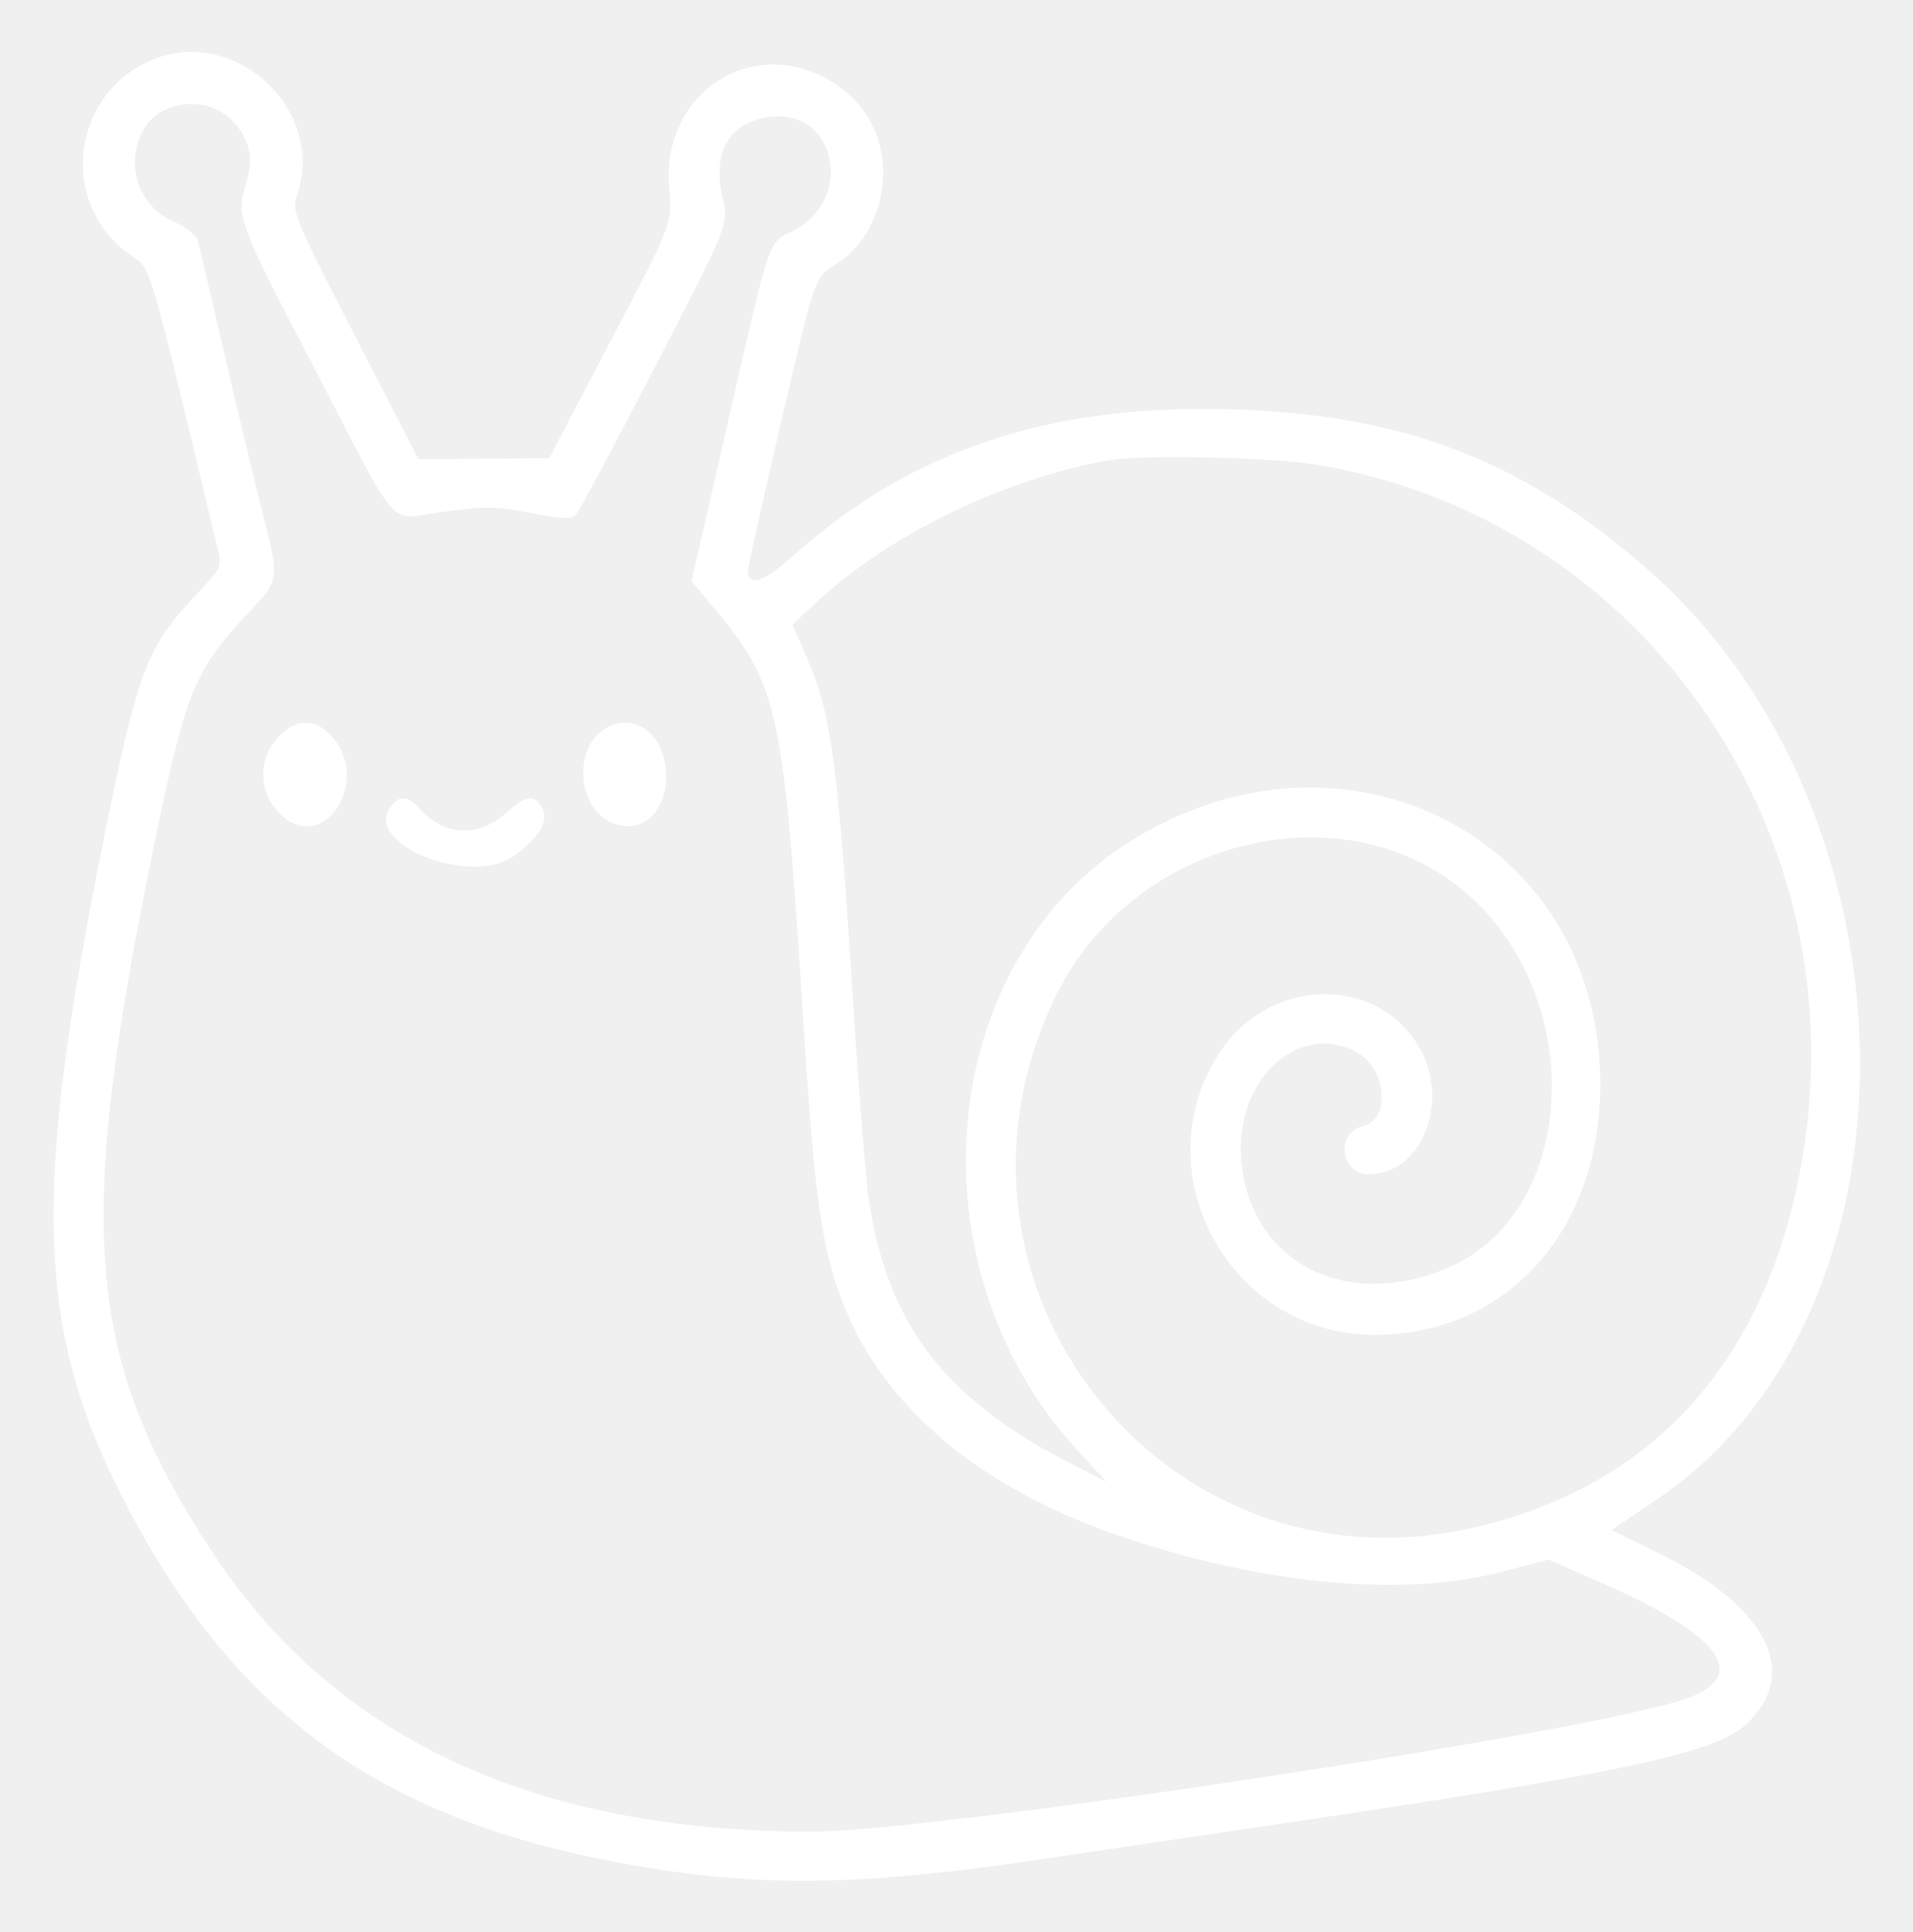
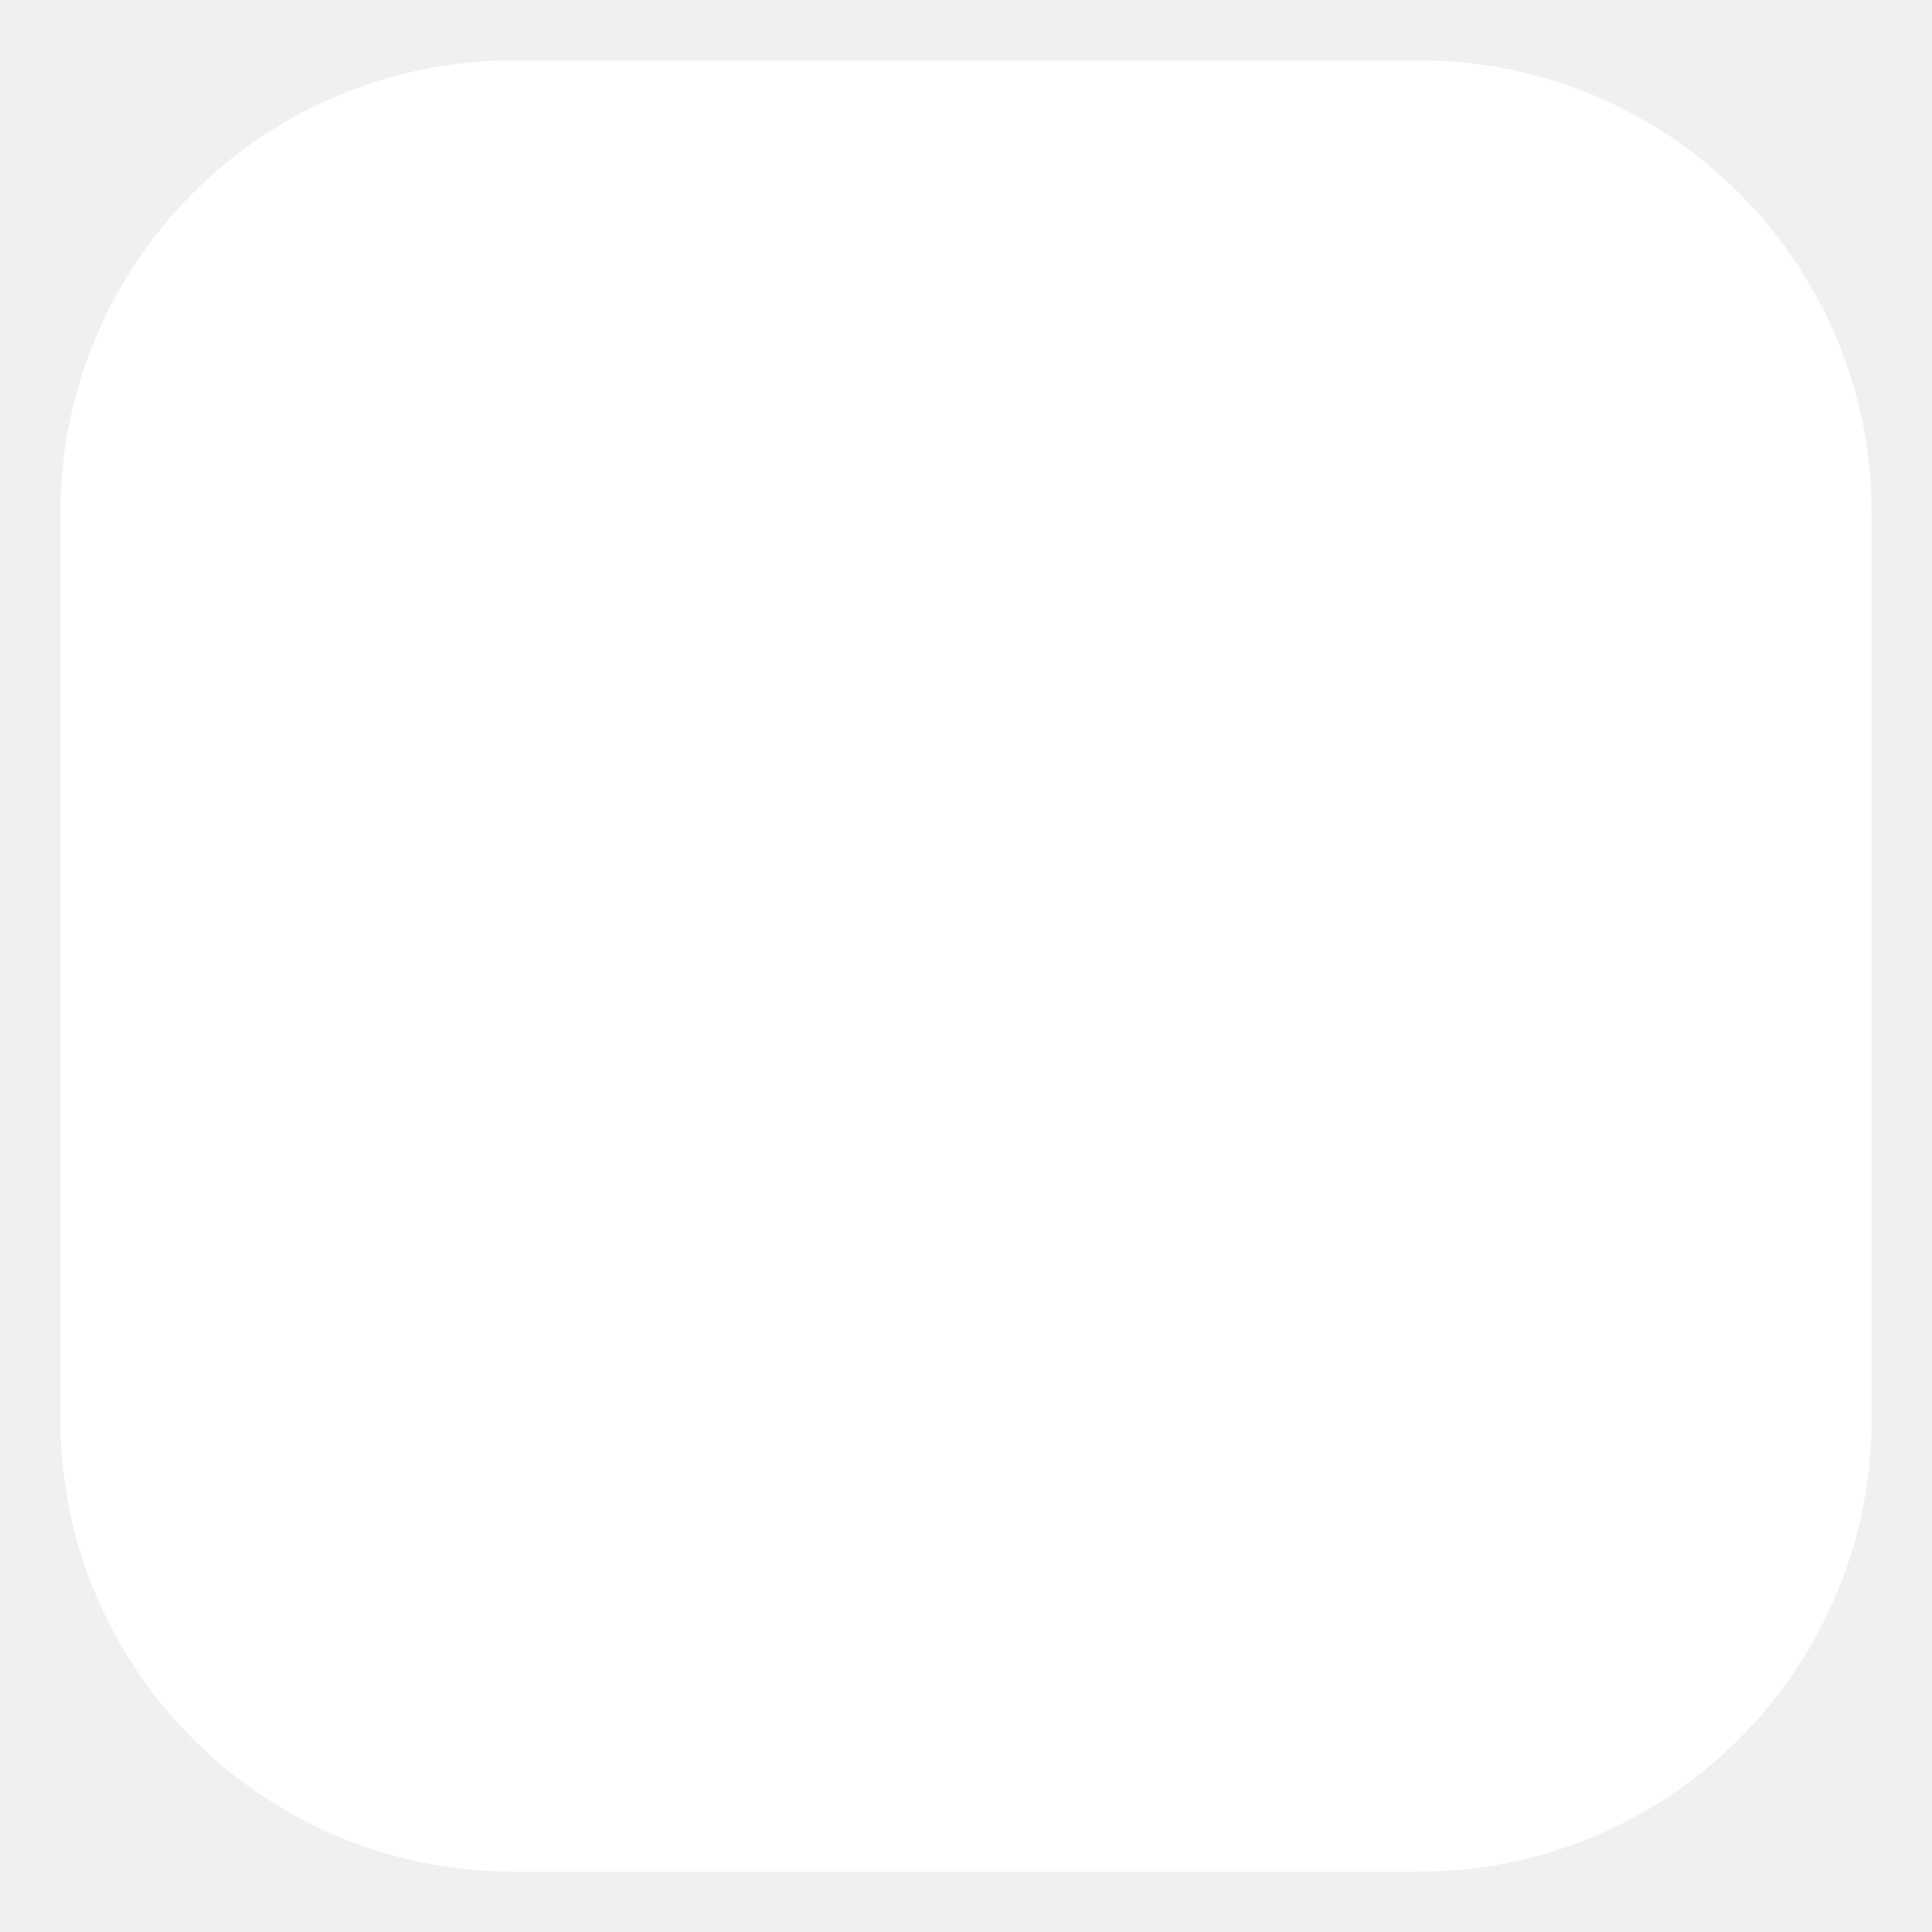
- <svg xmlns="http://www.w3.org/2000/svg" viewBox="0 0 381 385">
-   <g transform="translate(0 385) scale(0.01 -0.01)" fill="#FFFFFF" stroke="none">
+ <svg xmlns="http://www.w3.org/2000/svg" viewBox="0 0 64 64" width="64" height="64" role="img" aria-label="Shelly">
+   <rect x="2" y="2" width="60" height="60" rx="15" fill="#FFFFFF" />
+   <g transform="translate(6 58) scale(0.135 -0.135)" fill="#111114" stroke="none">
    <path d="M2931 37263 c-1542 -737 -1730 -2870 -339 -3838 427 -297 339 1 1730 -5802 102 -425 101 -430 -391 -950 -1003 -1062 -1175 -1507 -1834 -4748 -1525 -7505 -1398 -10142 668 -13875 2061 -3724 4835 -5715 9185 -6592 2869 -579 4928 -582 8750 -15 1293 192 3408 506 4700 697 6839 1012 8768 1422 9385 1993 1103 1021 425 2357 -1733 3414 l-944 462 916 620 c5469 3705 5358 13657 -209 18536 -2592 2272 -5133 3185 -8865 3185 -3361 0 -5965 -948 -8226 -2994 -501 -453 -824 -546 -824 -235 0 70 301 1416 668 2991 668 2863 668 2863 1053 3101 1156 713 1317 2506 305 3395 -1583 1390 -3787 234 -3592 -1885 61 -673 61 -673 -1165 -3013 l-1227 -2340 -1303 -10 -1303 -10 -1267 2463 c-1202 2337 -1261 2480 -1155 2784 610 1750 -1309 3465 -2983 2666z m1743 -1216 c309 -354 379 -713 232 -1191 -205 -669 -183 -731 1300 -3583 1821 -3503 1488 -3127 2631 -2970 816 112 1053 109 1729 -25 587 -117 813 -127 901 -42 64 63 778 1394 1586 2958 1470 2844 1470 2844 1345 3365 -208 868 106 1458 852 1598 1380 258 1829 -1605 545 -2260 -501 -255 -427 -36 -1292 -3813 l-725 -3166 513 -617 c1210 -1453 1328 -2014 1709 -8068 224 -3562 368 -4603 790 -5688 820 -2113 2775 -3739 5643 -4695 2847 -948 5589 -1186 7567 -654 l850 228 1070 -471 c2352 -1034 2946 -1824 1719 -2288 -1707 -647 -14950 -2665 -17489 -2665 -5500 0 -9506 1872 -11922 5573 -2564 3926 -2753 6473 -1075 14490 542 2586 754 3104 1682 4102 778 837 757 677 322 2415 -188 754 -529 2180 -757 3170 -228 990 -436 1878 -463 1973 -27 95 -246 260 -486 366 -685 303 -961 1115 -610 1795 335 647 1332 736 1833 163z m21523 -6801 c6385 -1036 10732 -7090 9753 -13583 -628 -4167 -2948 -6812 -6688 -7626 -6108 -1329 -10963 4878 -8256 10556 1608 3373 6202 4320 8566 1766 2055 -2219 1699 -6037 -662 -7096 -2082 -935 -4058 98 -4184 2187 -93 1553 1143 2685 2287 2093 607 -313 709 -1340 148 -1481 -564 -142 -462 -962 120 -962 1033 2 1610 1420 1015 2496 -814 1471 -2971 1452 -3972 -37 -1601 -2380 159 -5650 3046 -5658 2778 -8 4680 2269 4503 5390 -265 4668 -5206 7028 -9332 4457 -3911 -2438 -4439 -8515 -1057 -12167 l561 -607 -647 327 c-2556 1290 -3718 2796 -4088 5301 -61 411 -201 2166 -311 3898 -312 4898 -436 5802 -952 6962 l-261 588 532 493 c1419 1314 3729 2427 5782 2786 639 112 3218 59 4097 -83z M5574 23846 c-476 -475 -431 -1229 97 -1644 835 -658 1687 739 970 1590 -326 388 -715 407 -1067 54z M12075 23992 c-669 -390 -584 -1598 134 -1896 608 -252 1135 289 1057 1085 -72 728 -654 1124 -1191 811z M7801 22451 c-626 -754 1585 -1648 2460 -995 485 362 676 688 546 932 -155 288 -335 267 -719 -84 -549 -502 -1237 -469 -1728 82 -224 251 -389 271 -559 65z" />
  </g>
</svg>
